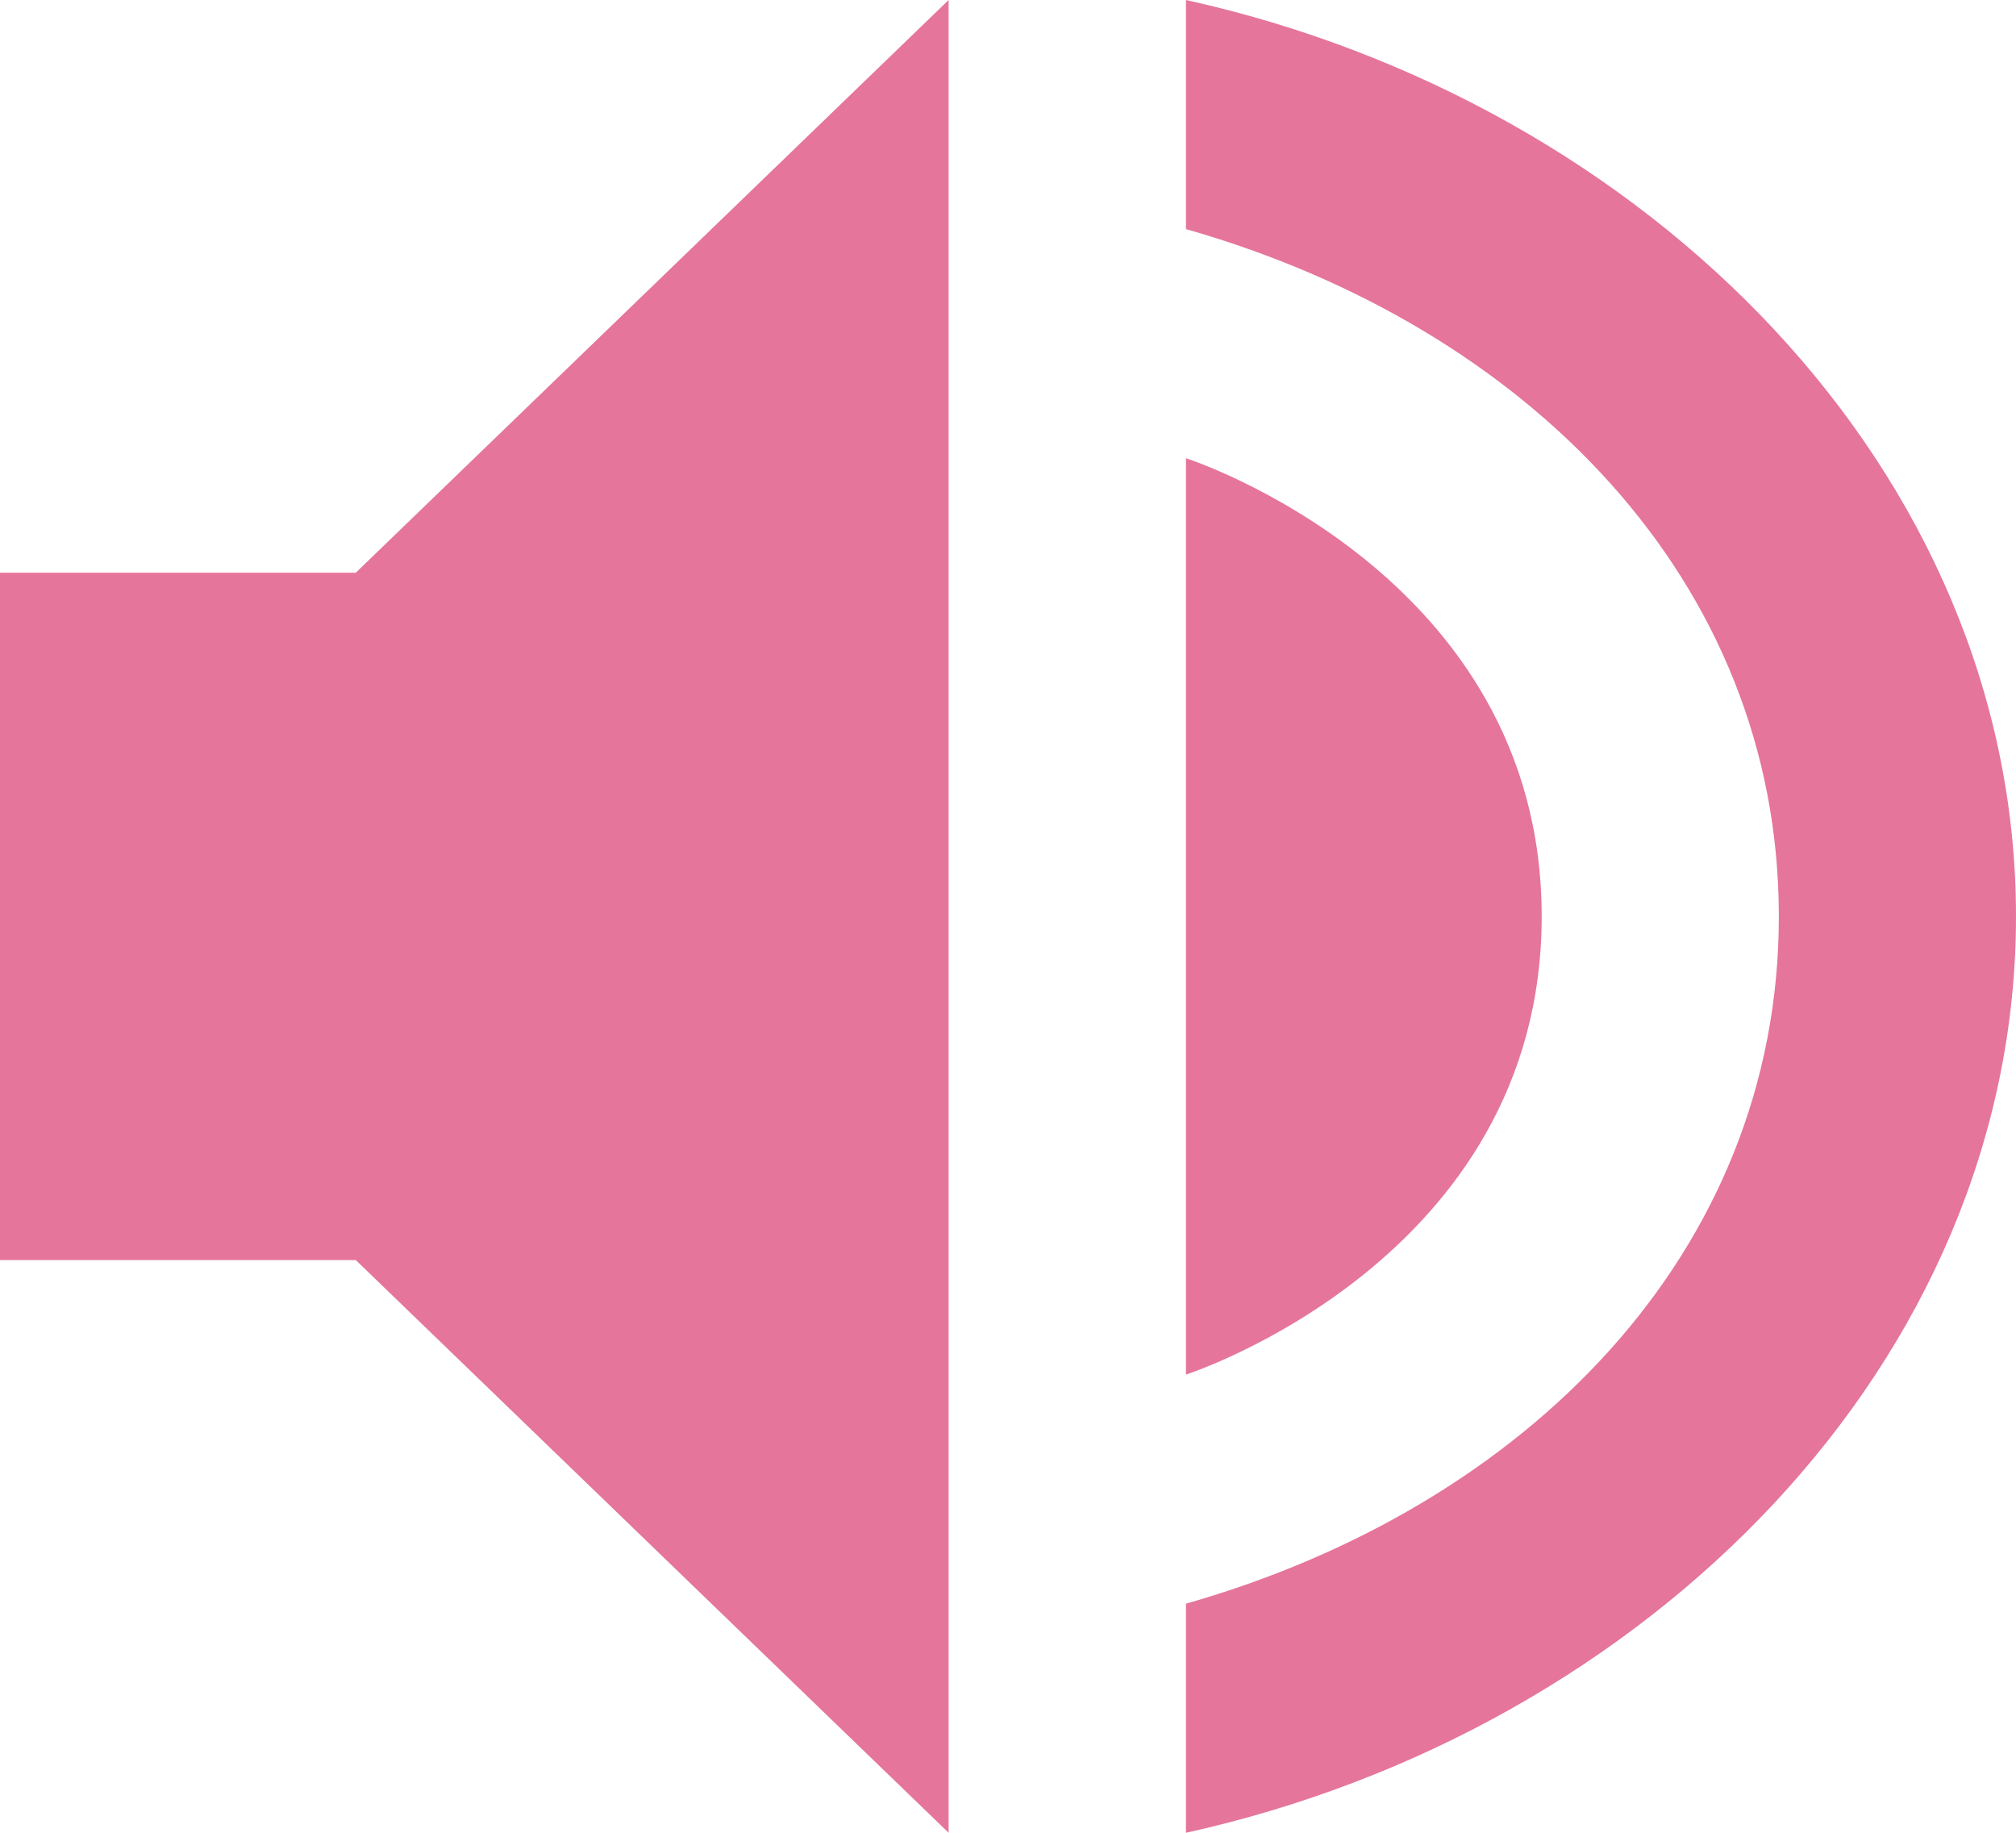
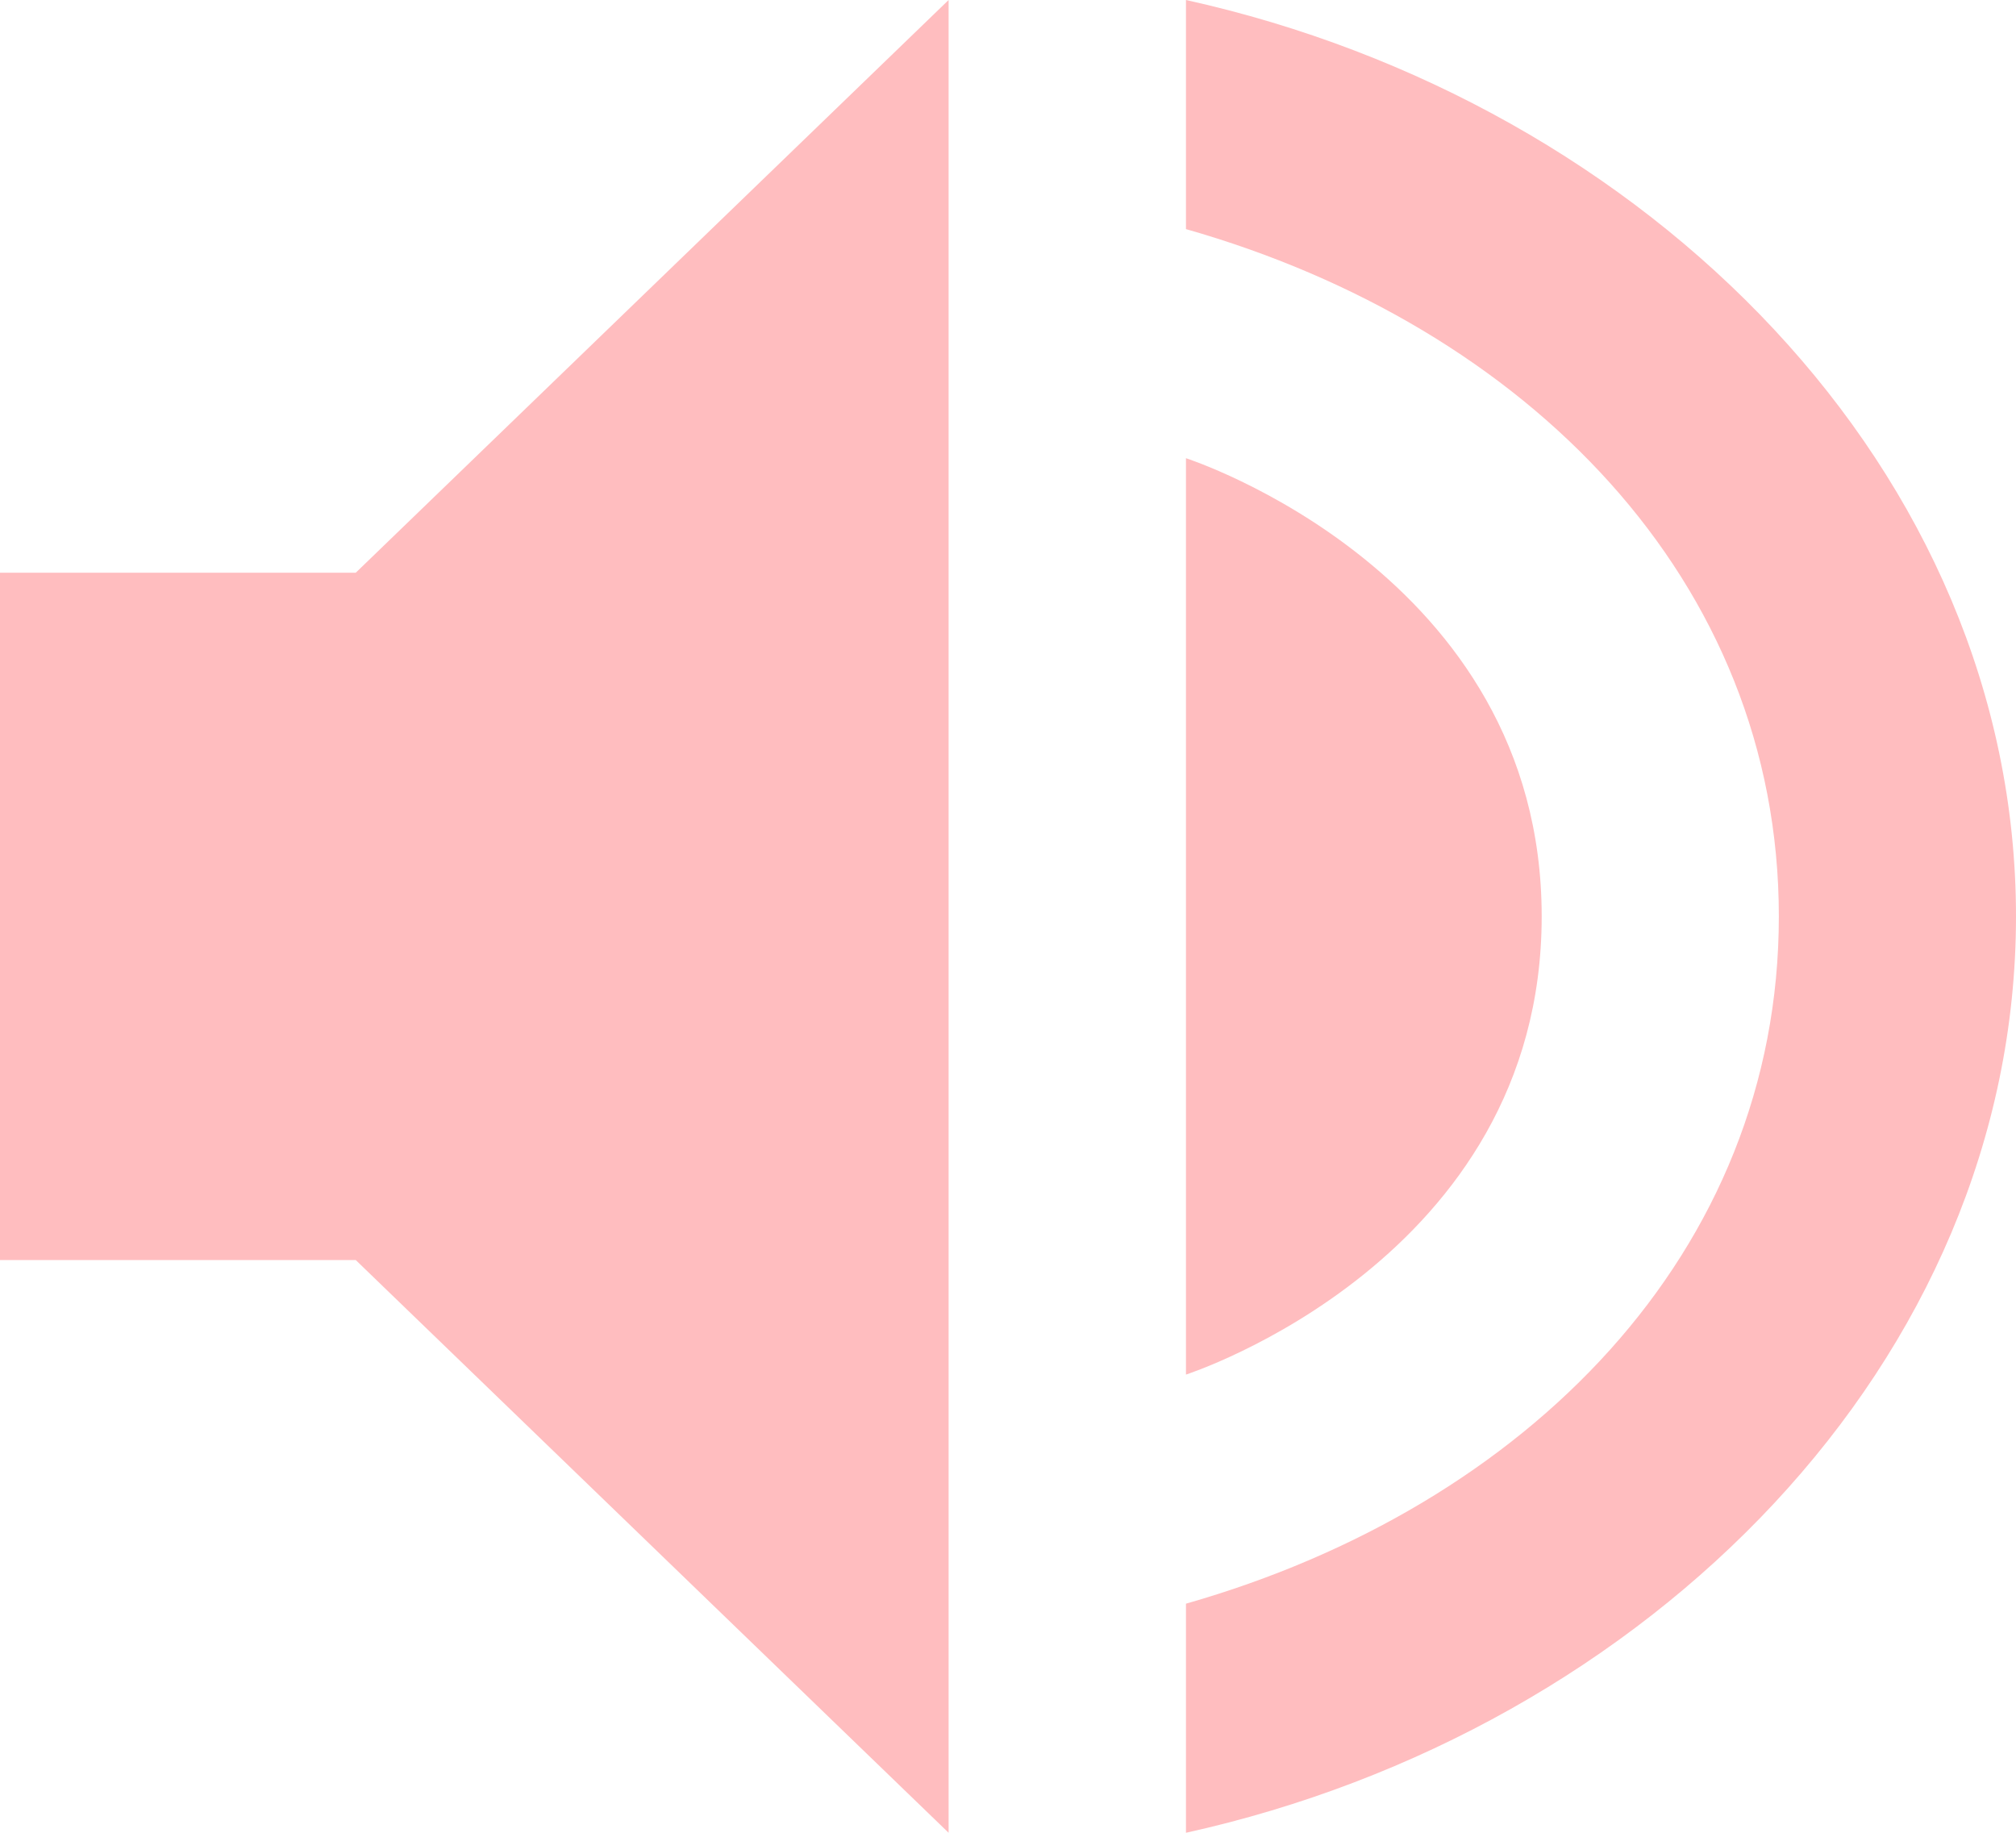
<svg xmlns="http://www.w3.org/2000/svg" width="11" height="10" version="1.1" id="svg1484">
  <defs id="defs1488" />
-   <path style="fill:#e5759b;fill-opacity:1;stroke-width:0.636" d="M 5.176,0 1.941,3.125 H 0 v 3.75 H 1.941 L 5.176,10 Z M 6.471,0 V 1.25 C 8.327,1.779 9.706,3.164 9.706,5 c 0,1.836 -1.379,3.221 -3.235,3.75 V 10 C 8.991,9.443 11,7.429 11,5 11,2.571 8.991,0.557 6.471,0 Z m 0,2.5 v 5 c 0,0 1.941,-0.625 1.941,-2.5 C 8.412,3.125 6.471,2.5 6.471,2.5 Z" id="path1482" />
+   <path style="fill:#ffbdbf;fill-opacity:1;stroke-width:0.636" d="M 5.176,0 1.941,3.125 H 0 v 3.75 H 1.941 L 5.176,10 Z M 6.471,0 V 1.25 C 8.327,1.779 9.706,3.164 9.706,5 c 0,1.836 -1.379,3.221 -3.235,3.75 V 10 C 8.991,9.443 11,7.429 11,5 11,2.571 8.991,0.557 6.471,0 Z m 0,2.5 v 5 c 0,0 1.941,-0.625 1.941,-2.5 C 8.412,3.125 6.471,2.5 6.471,2.5 Z" id="path1482" />
</svg>
